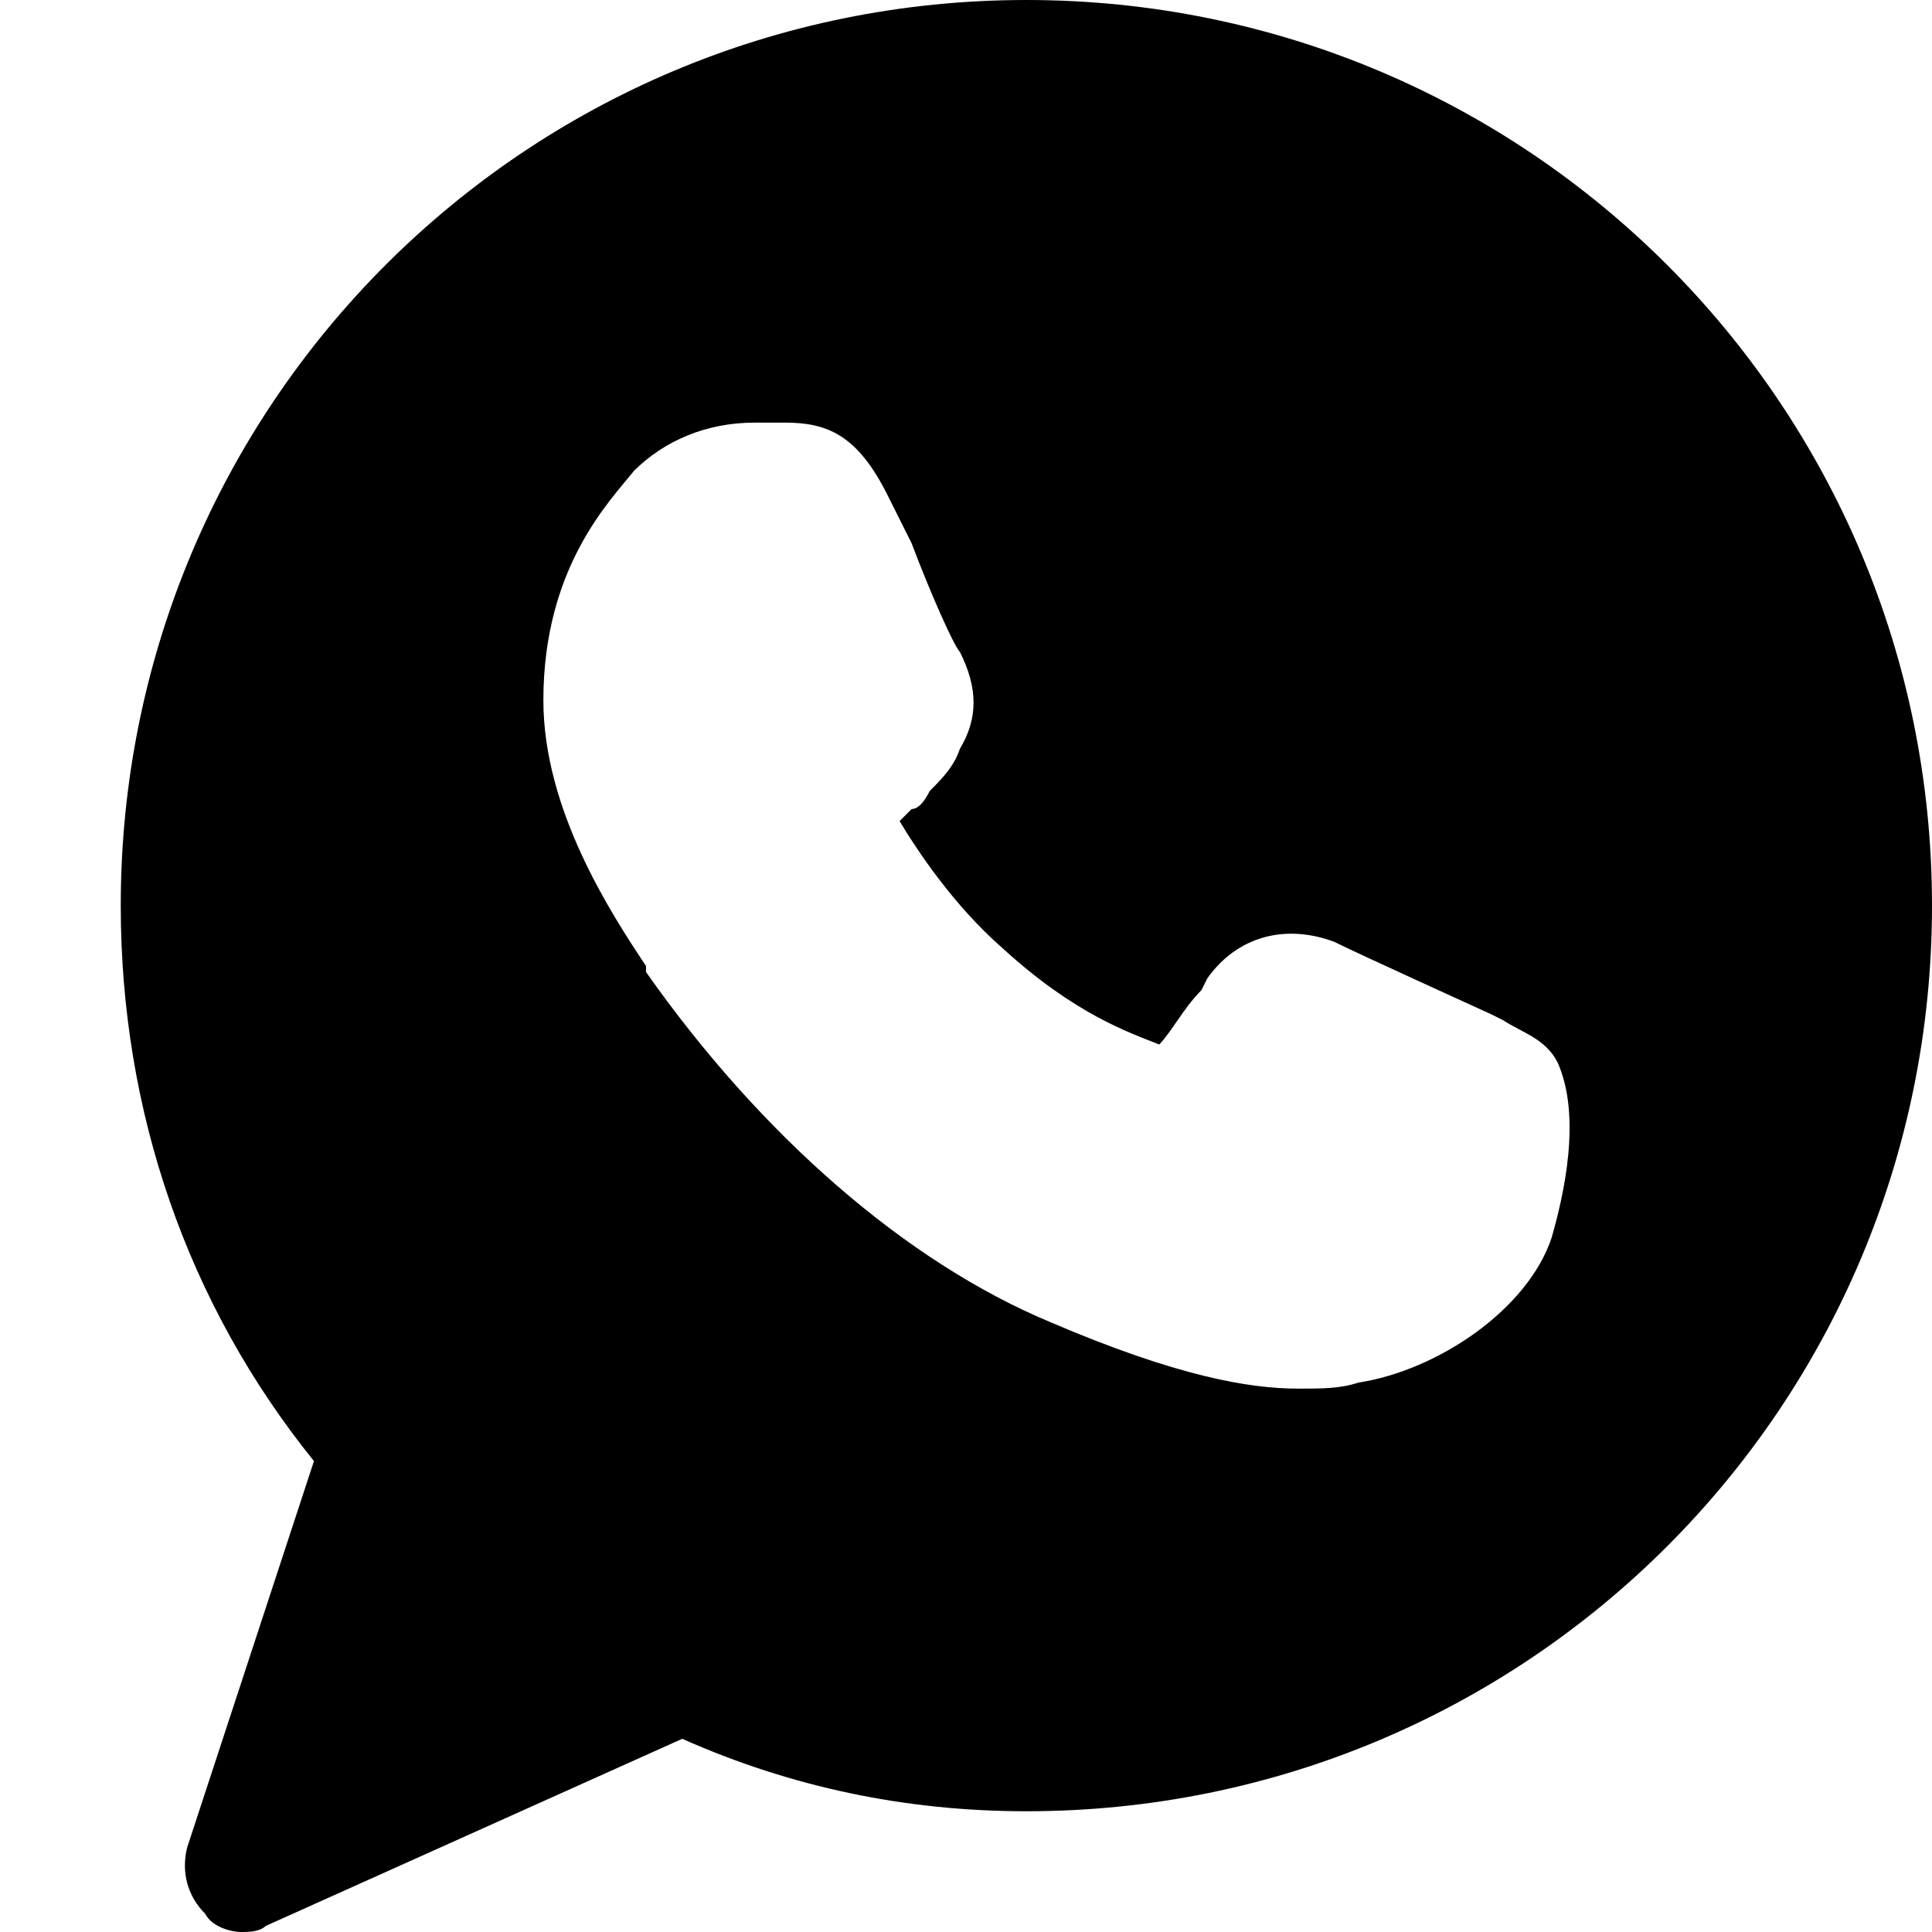
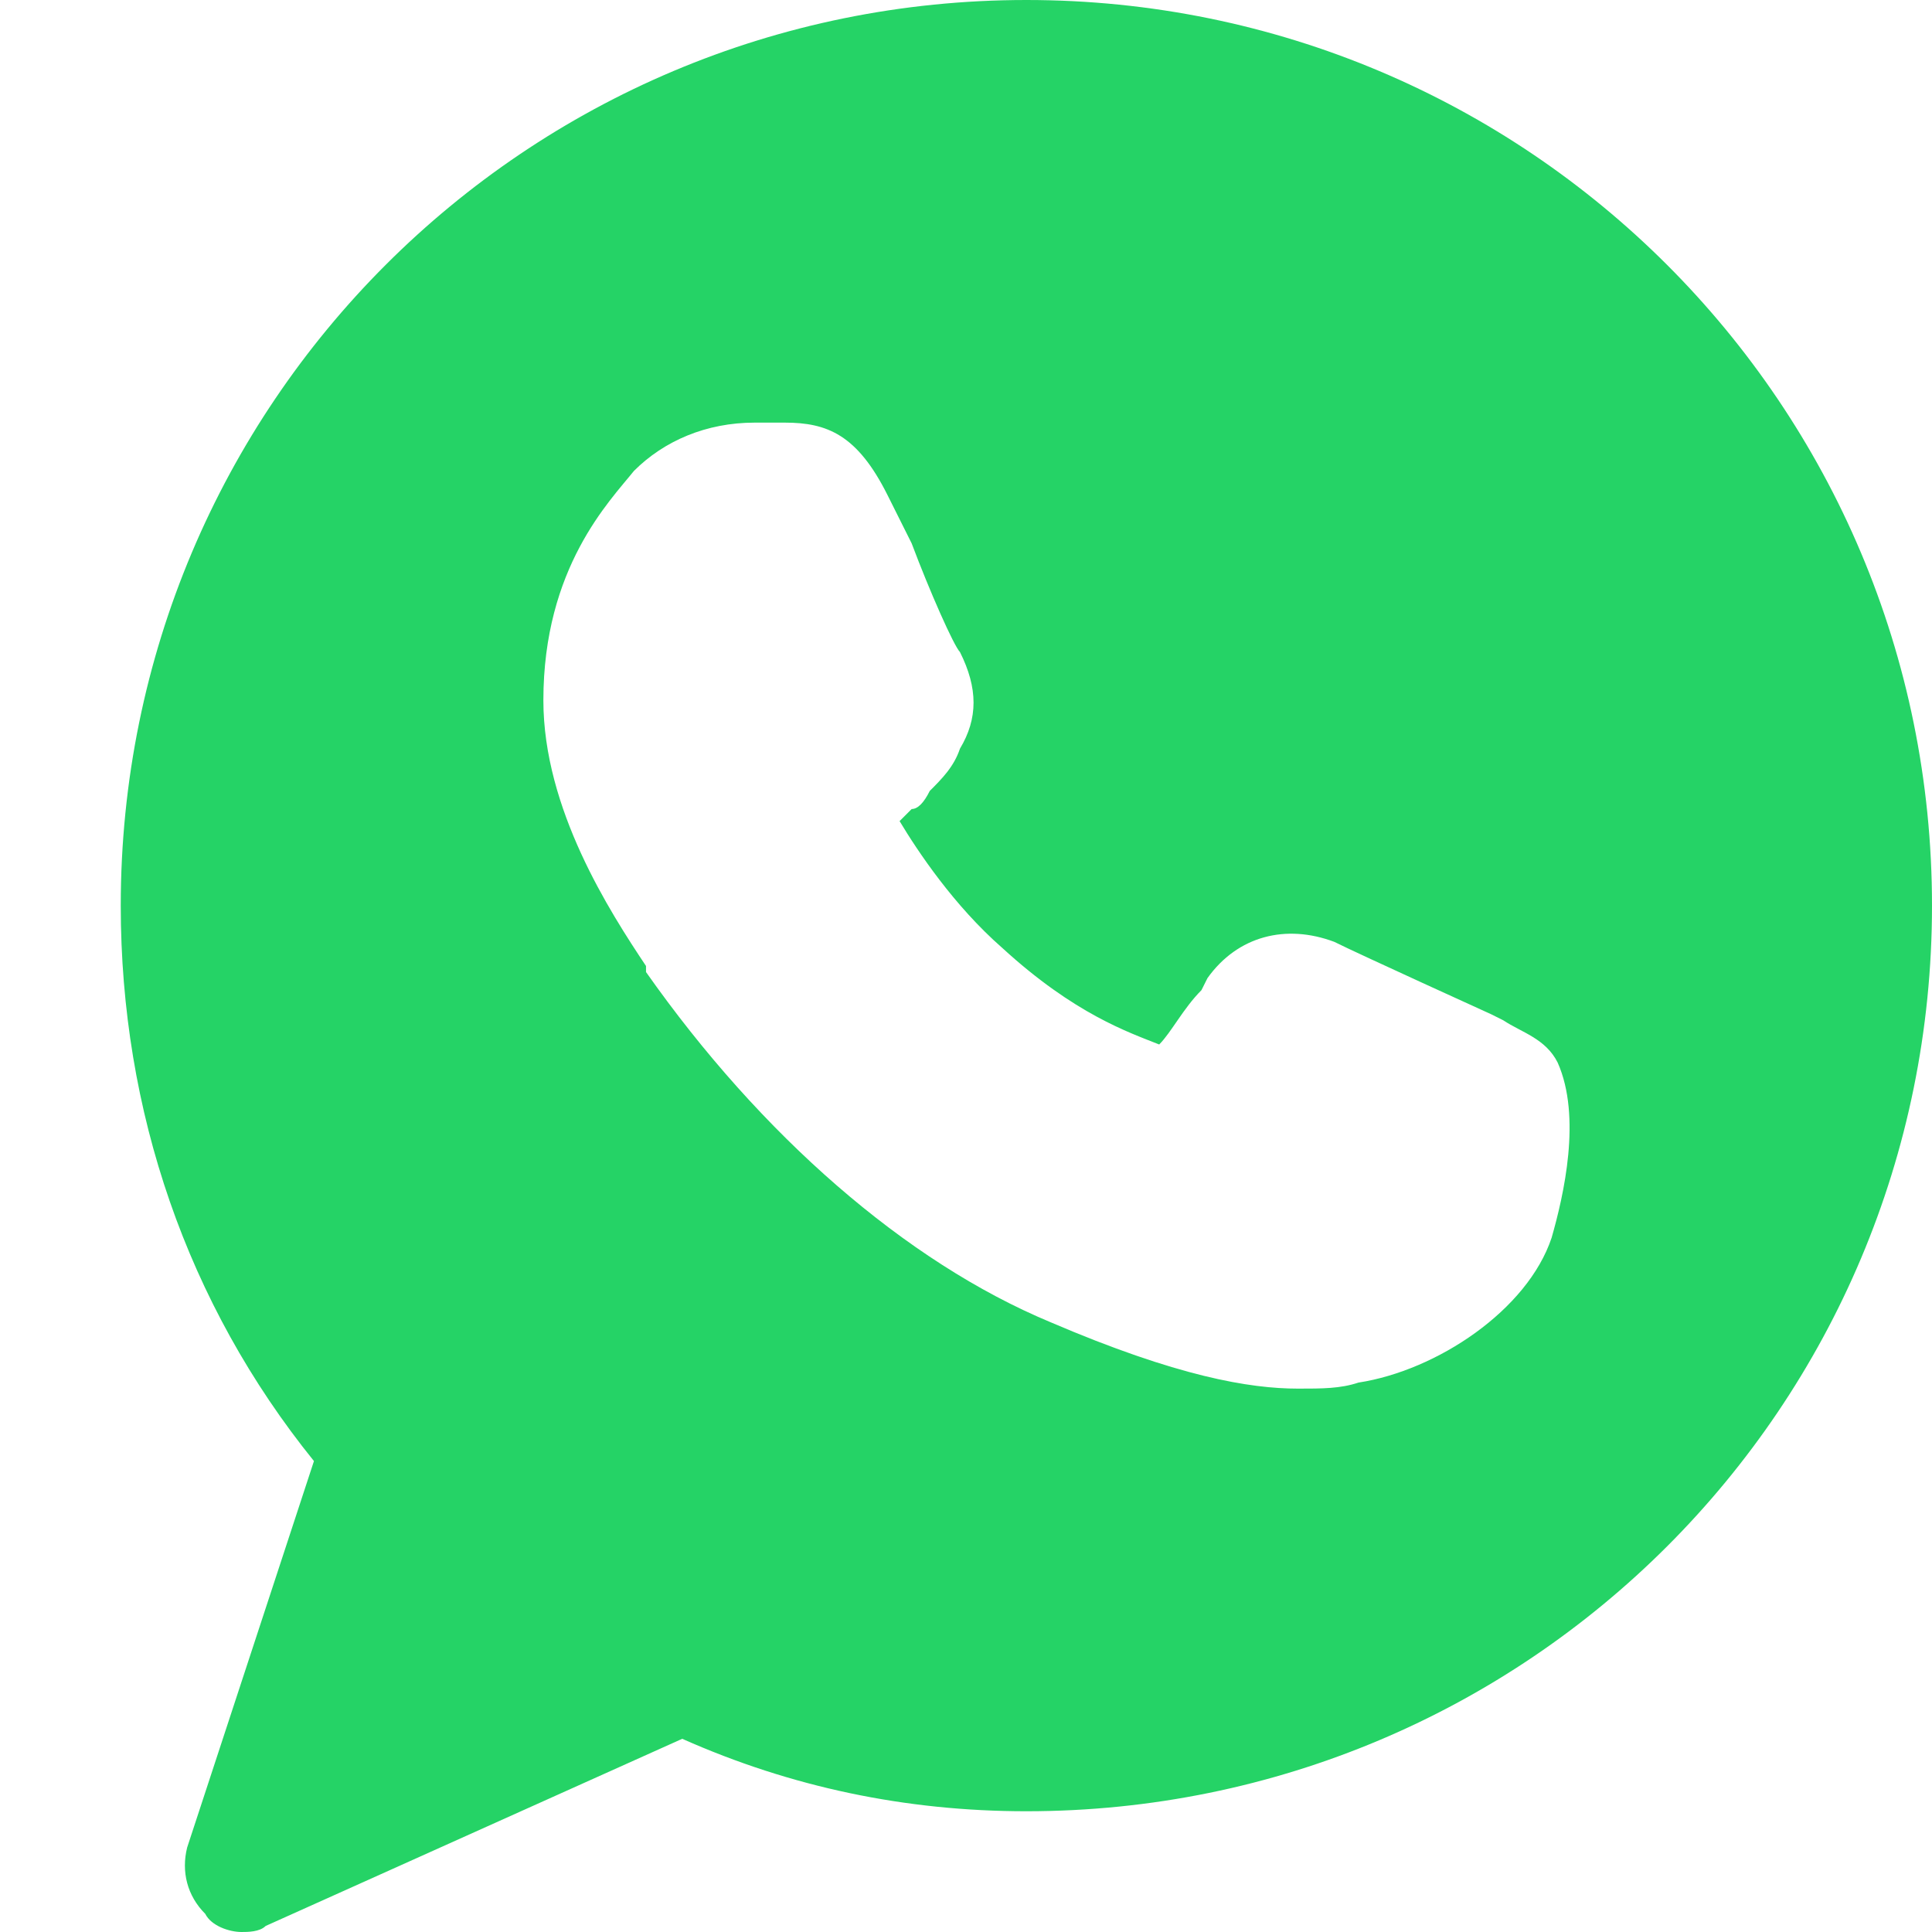
- <svg xmlns="http://www.w3.org/2000/svg" version="1.1" id="Icons" x="0px" y="0px" viewBox="0 0 32 32" style="enable-background:new 0 0 32 32;" xml:space="preserve">
+ <svg xmlns="http://www.w3.org/2000/svg" version="1.1" id="Icons" x="0px" y="0px" viewBox="0 0 32 32" style="fill:#25D366;" xml:space="preserve">
  <path d="M17,0C8.7,0,2,6.7,2,15c0,3.4,1.1,6.6,3.2,9.2l-2.1,6.4c-0.1,0.4,0,0.8,0.3,1.1C3.5,31.9,3.8,32,4,32c0.1,0,0.3,0,0.4-0.1  l6.9-3.1C13.1,29.6,15,30,17,30c8.3,0,15-6.7,15-15S25.3,0,17,0z M25.7,20.5c-0.4,1.2-1.9,2.2-3.2,2.4C22.2,23,21.9,23,21.5,23  c-0.8,0-2-0.2-4.1-1.1c-2.4-1-4.8-3.1-6.7-5.8L10.7,16C10.1,15.1,9,13.4,9,11.6c0-2.2,1.1-3.3,1.5-3.8c0.5-0.5,1.2-0.8,2-0.8  c0.2,0,0.3,0,0.5,0c0.7,0,1.2,0.2,1.7,1.2l0.4,0.8c0.3,0.8,0.7,1.7,0.8,1.8c0.3,0.6,0.3,1.1,0,1.6c-0.1,0.3-0.3,0.5-0.5,0.7  c-0.1,0.2-0.2,0.3-0.3,0.3c-0.1,0.1-0.1,0.1-0.2,0.2c0.3,0.5,0.9,1.4,1.7,2.1c1.2,1.1,2.1,1.4,2.6,1.6l0,0c0.2-0.2,0.4-0.6,0.7-0.9  l0.1-0.2c0.5-0.7,1.3-0.9,2.1-0.6c0.4,0.2,2.6,1.2,2.6,1.2l0.2,0.1c0.3,0.2,0.7,0.3,0.9,0.7C26.2,18.5,25.9,19.8,25.7,20.5z" />
</svg>
